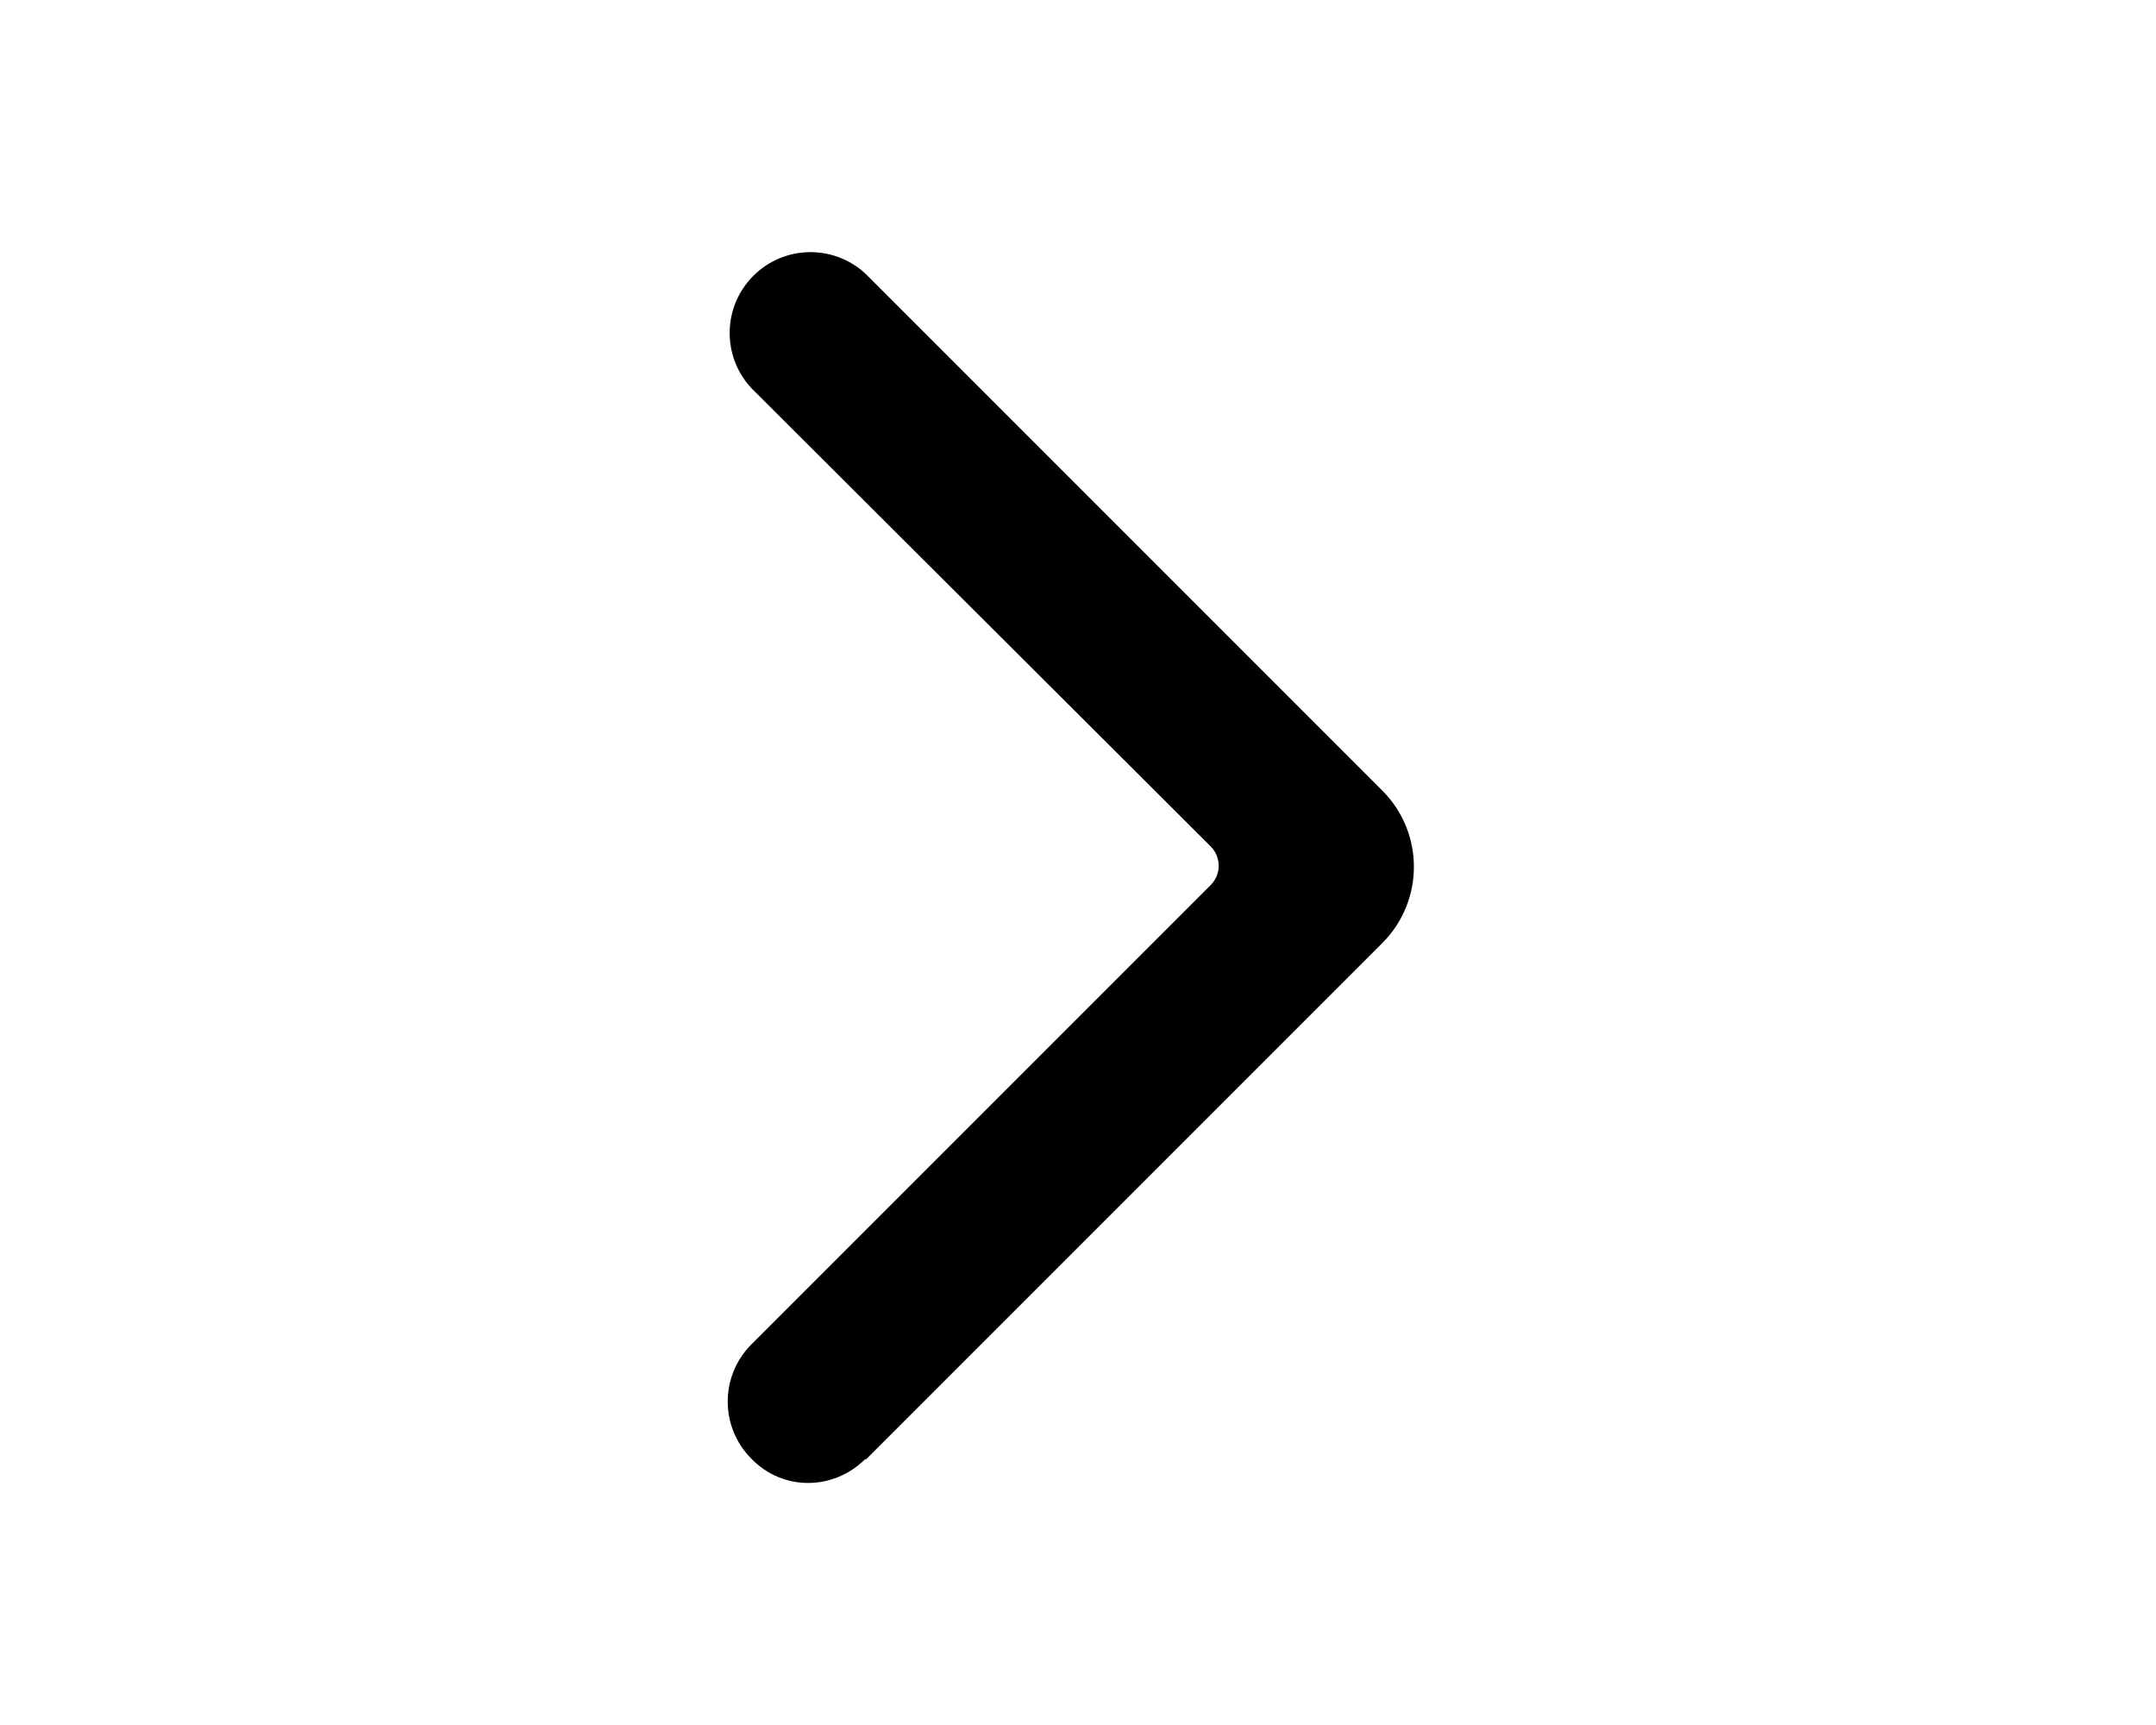
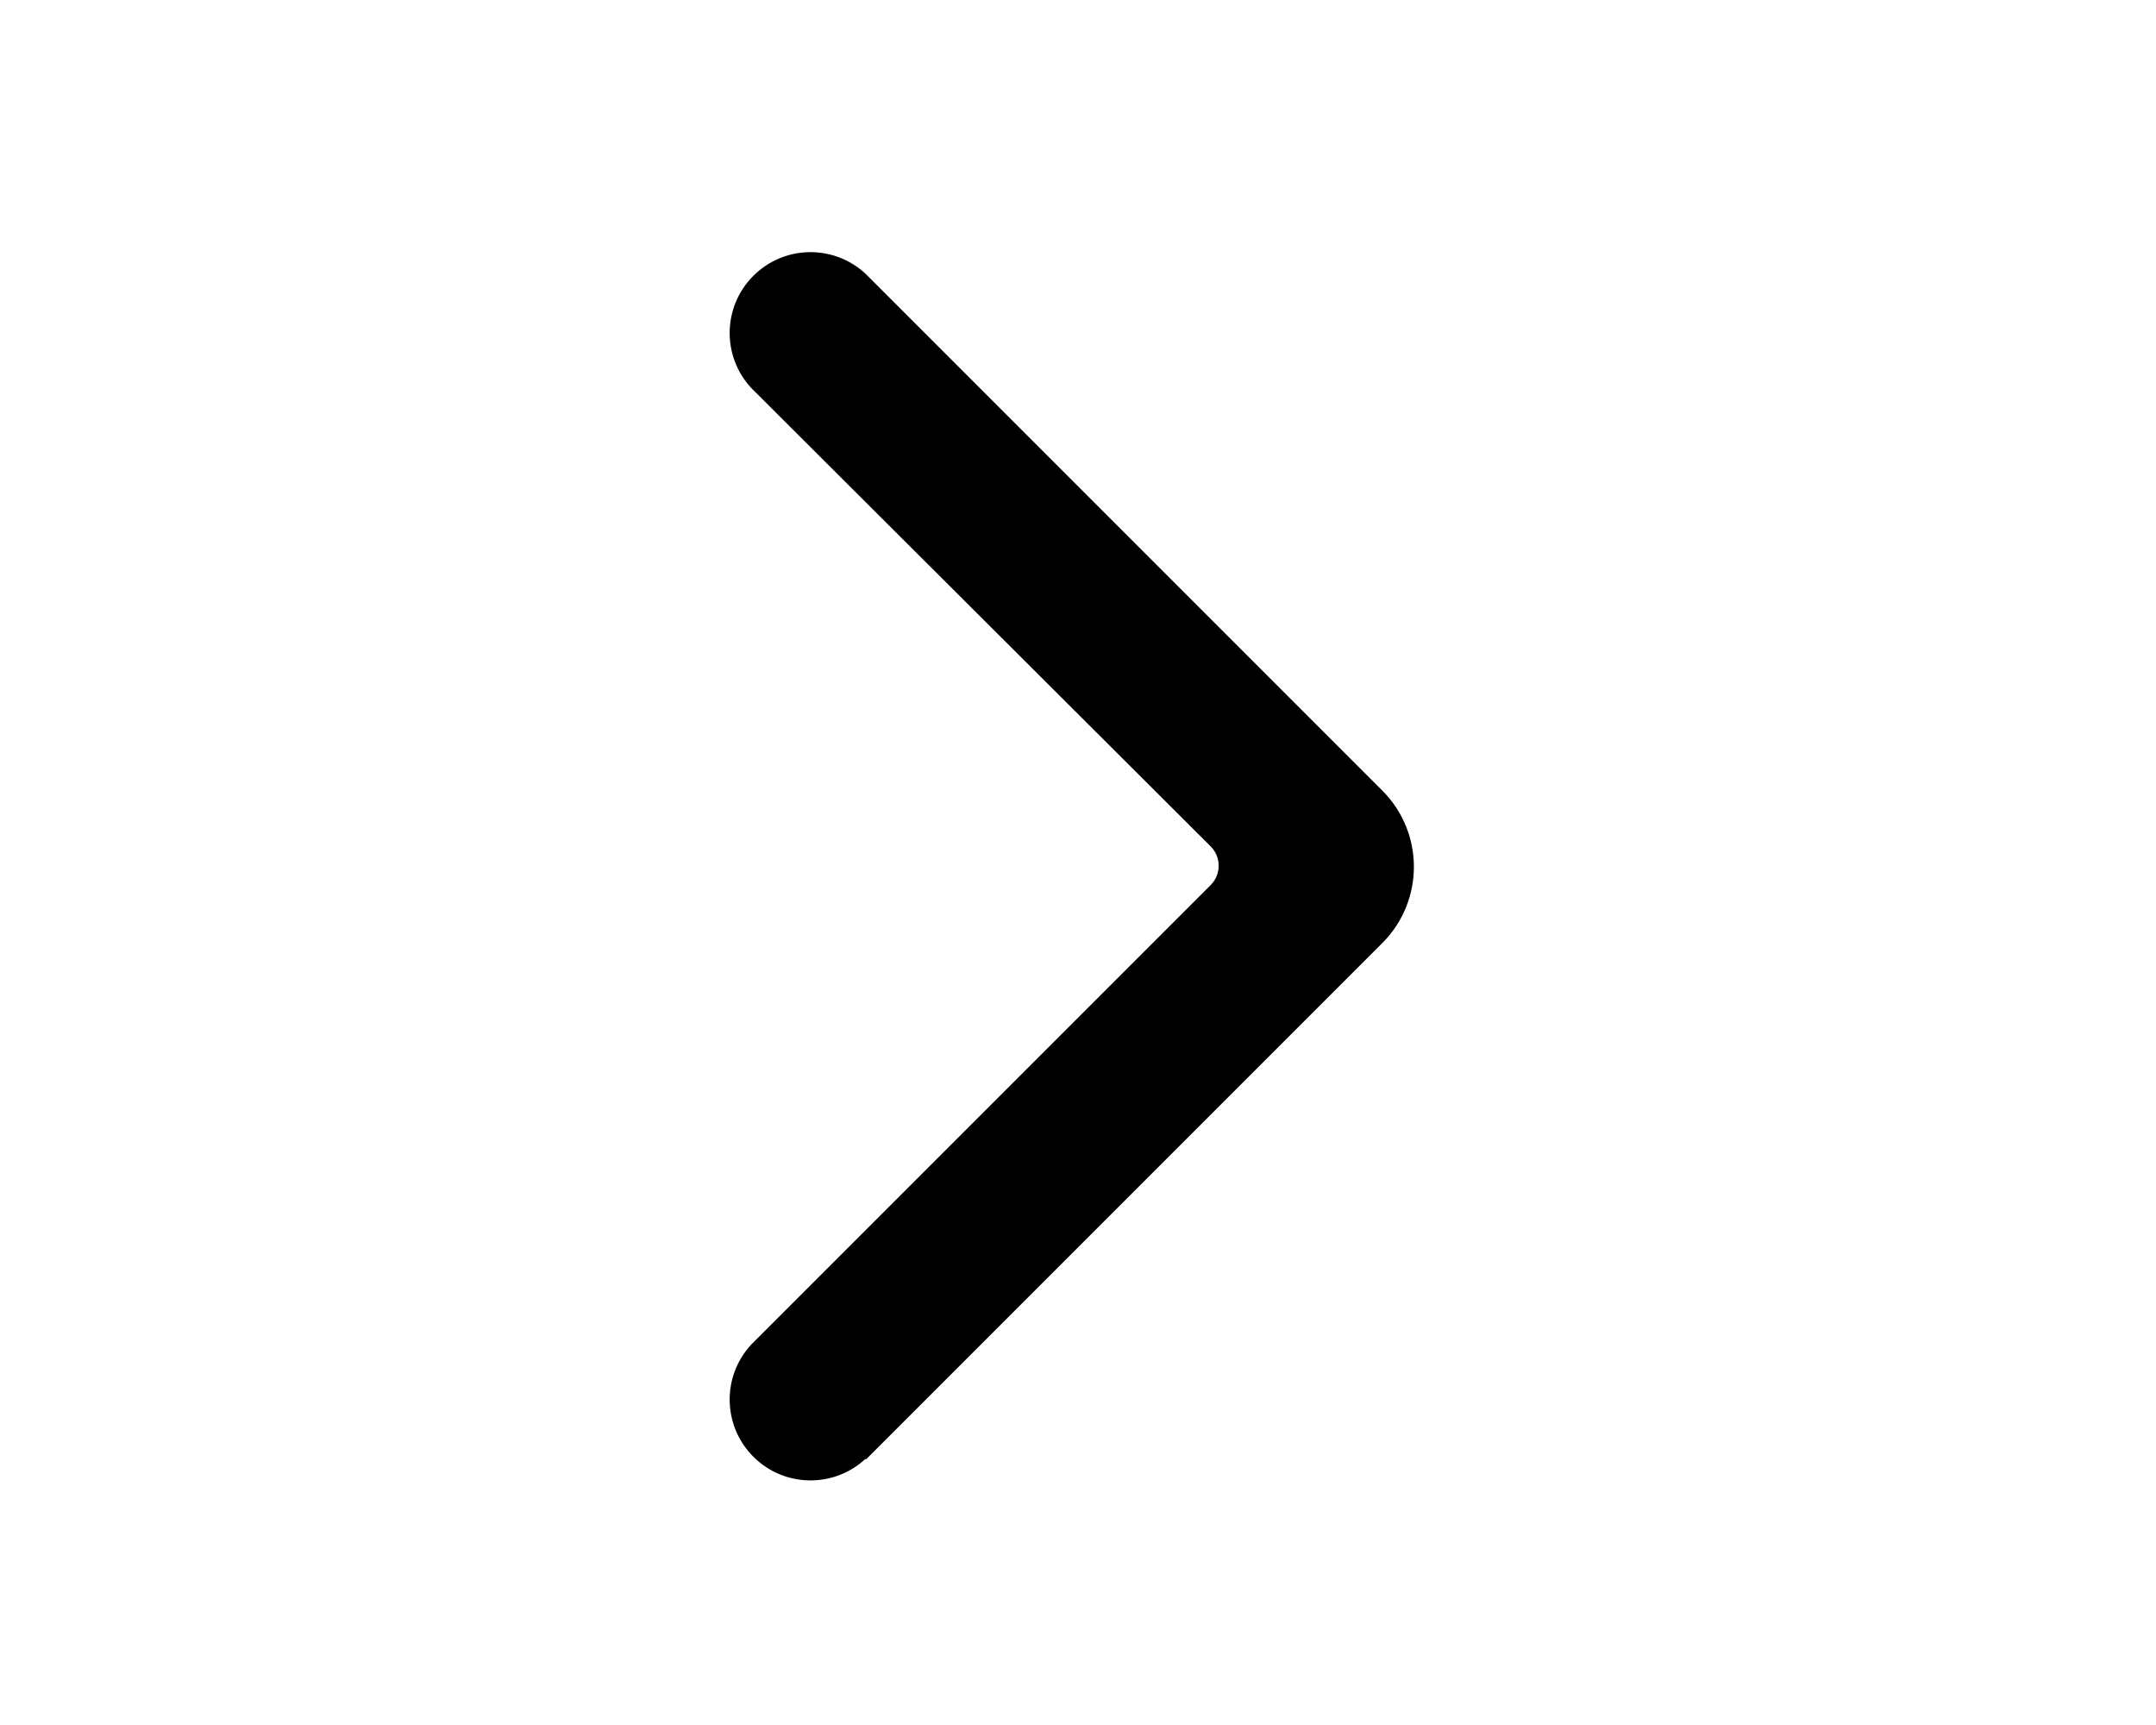
<svg xmlns="http://www.w3.org/2000/svg" viewBox="0 0 20 16" fill="currentColor">
-   <path fill-rule="evenodd" d="M8.03 13.53c-.3.3-.77.3-1.06 0a.75.75 0 0 1 0-1.06l4.26-4.26c.1-.1.1-.26 0-.36L6.97 3.6a.75.75 0 0 1 1.06-1.06l4.8 4.8a1 1 0 0 1 0 1.4l-4.8 4.8Z" />
+   <path fill-rule="evenodd" d="M8.03 13.53a.75.75 0 0 1-1.06-1.06l4.26-4.26c.1-.1.1-.26 0-.36L6.97 3.6a.75.75 0 0 1 1.06-1.06l4.8 4.8a1 1 0 0 1 0 1.4l-4.8 4.8Z" />
</svg>
